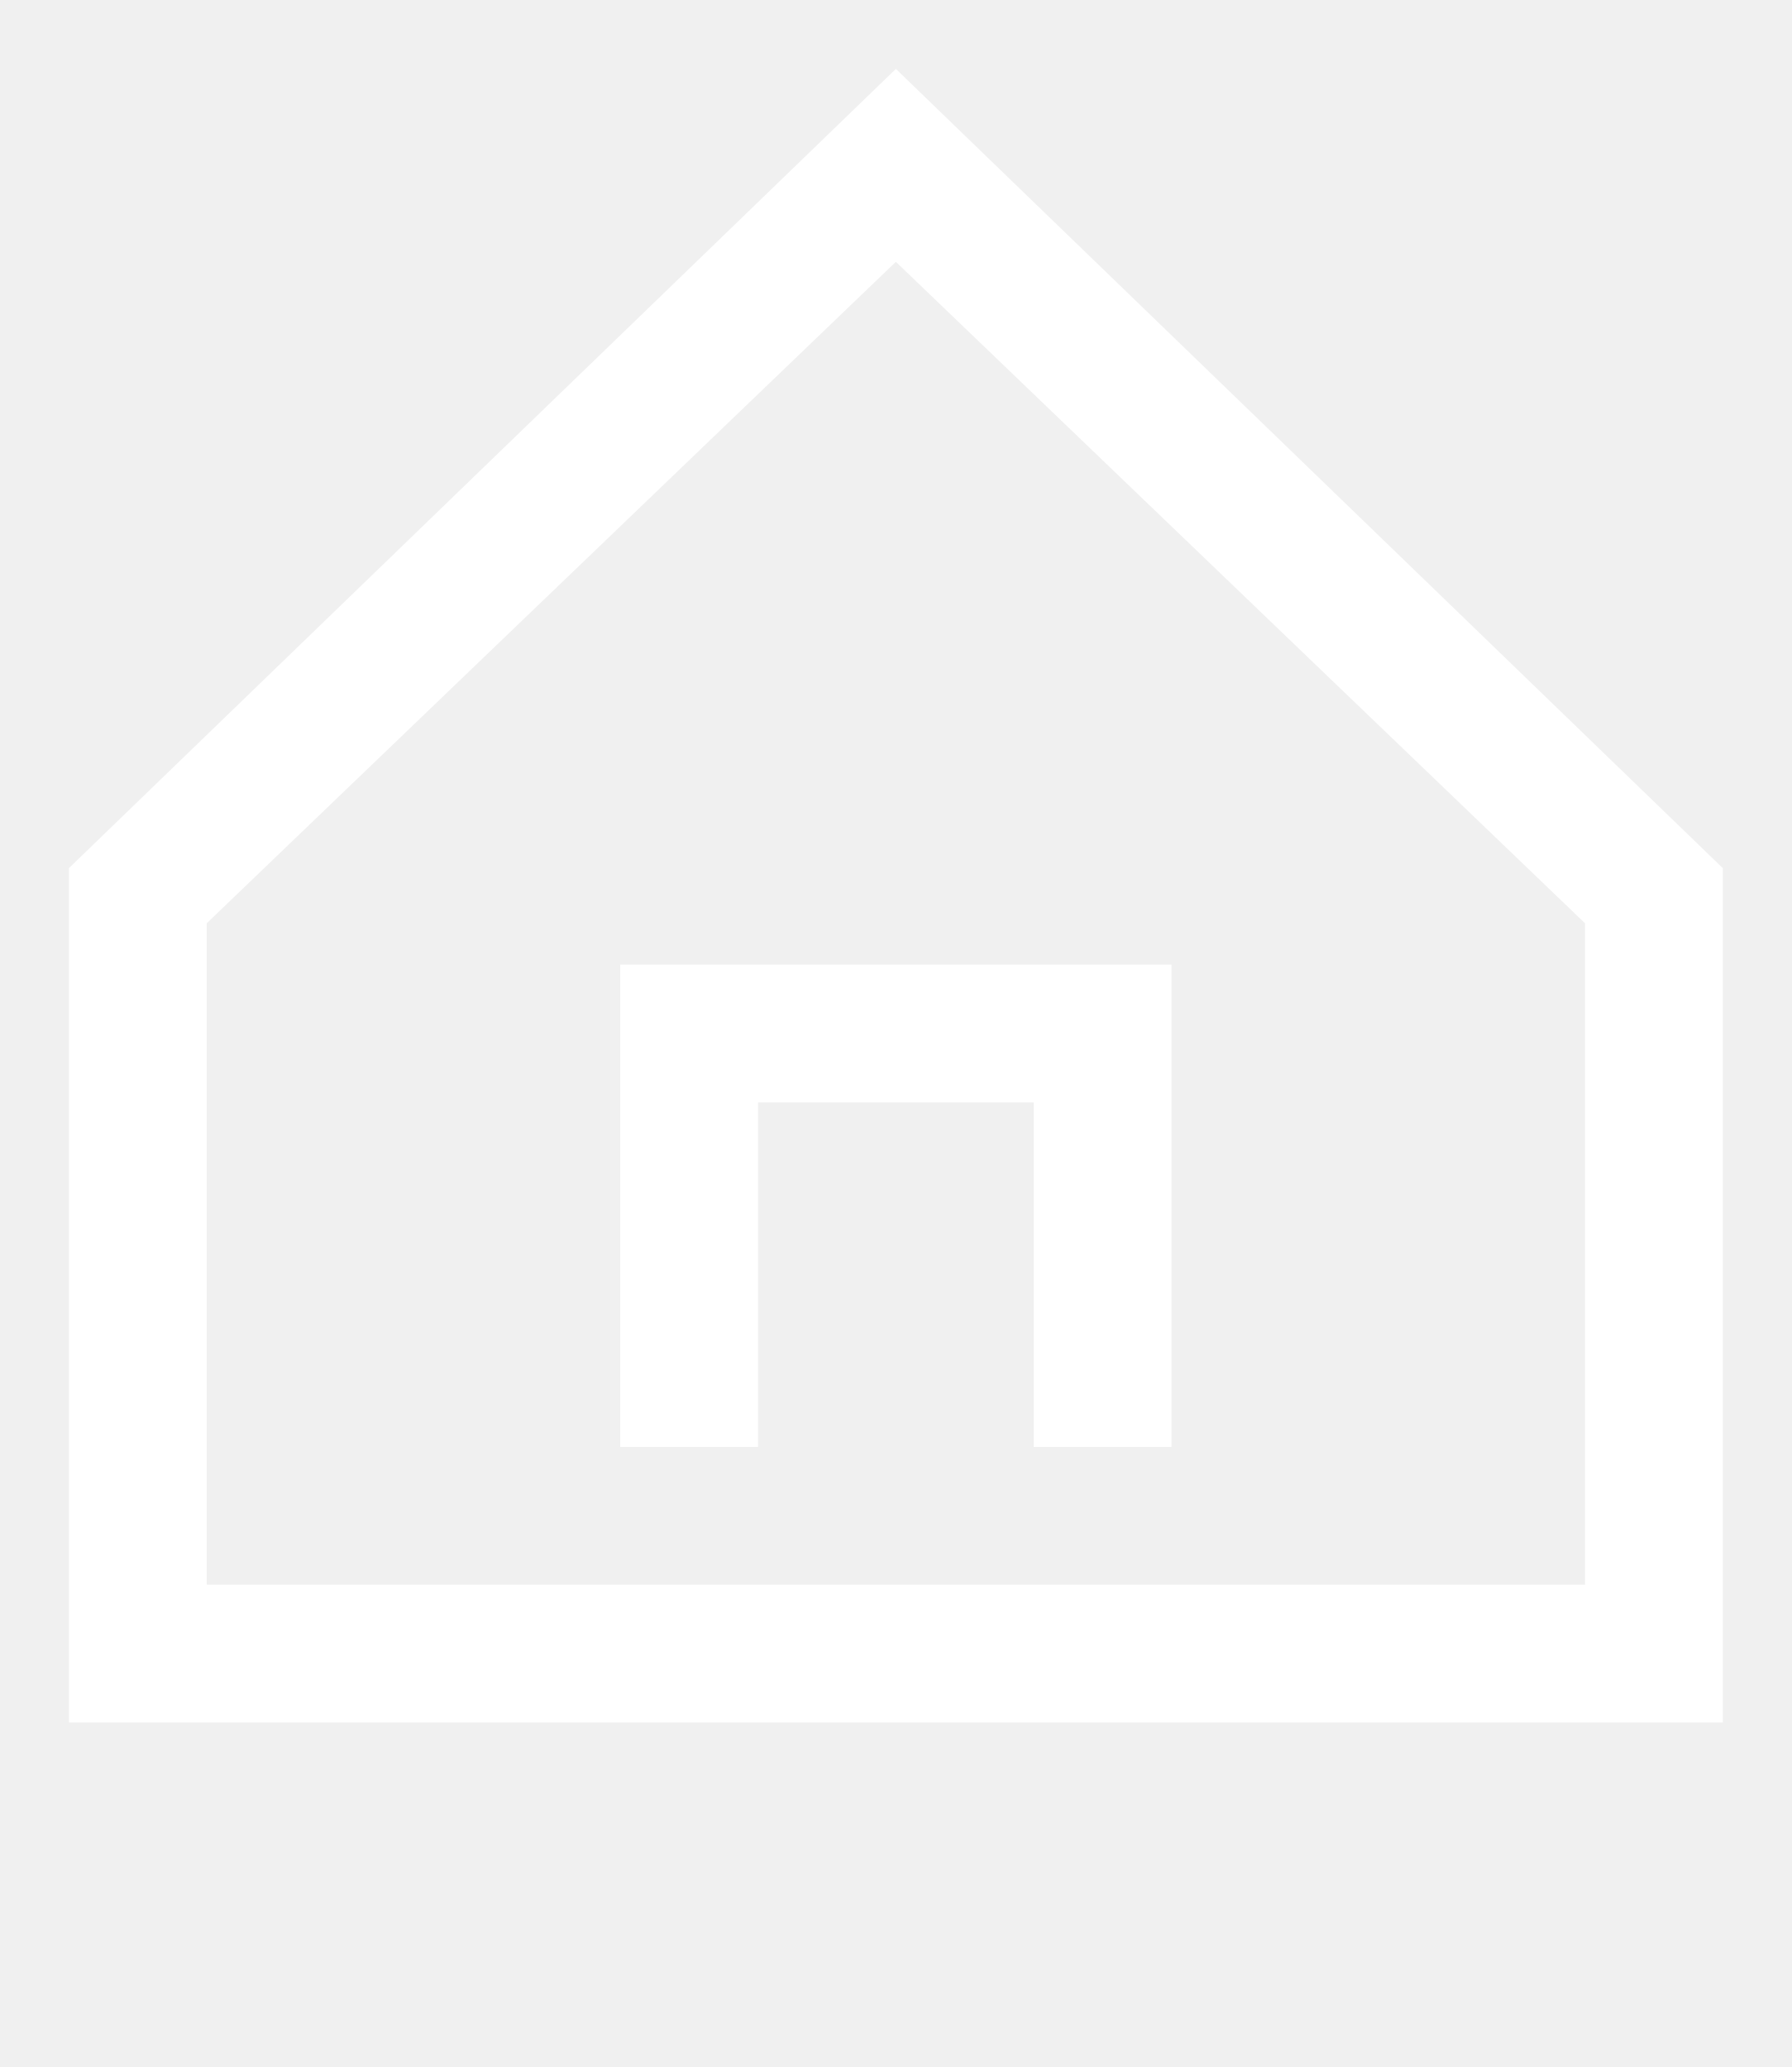
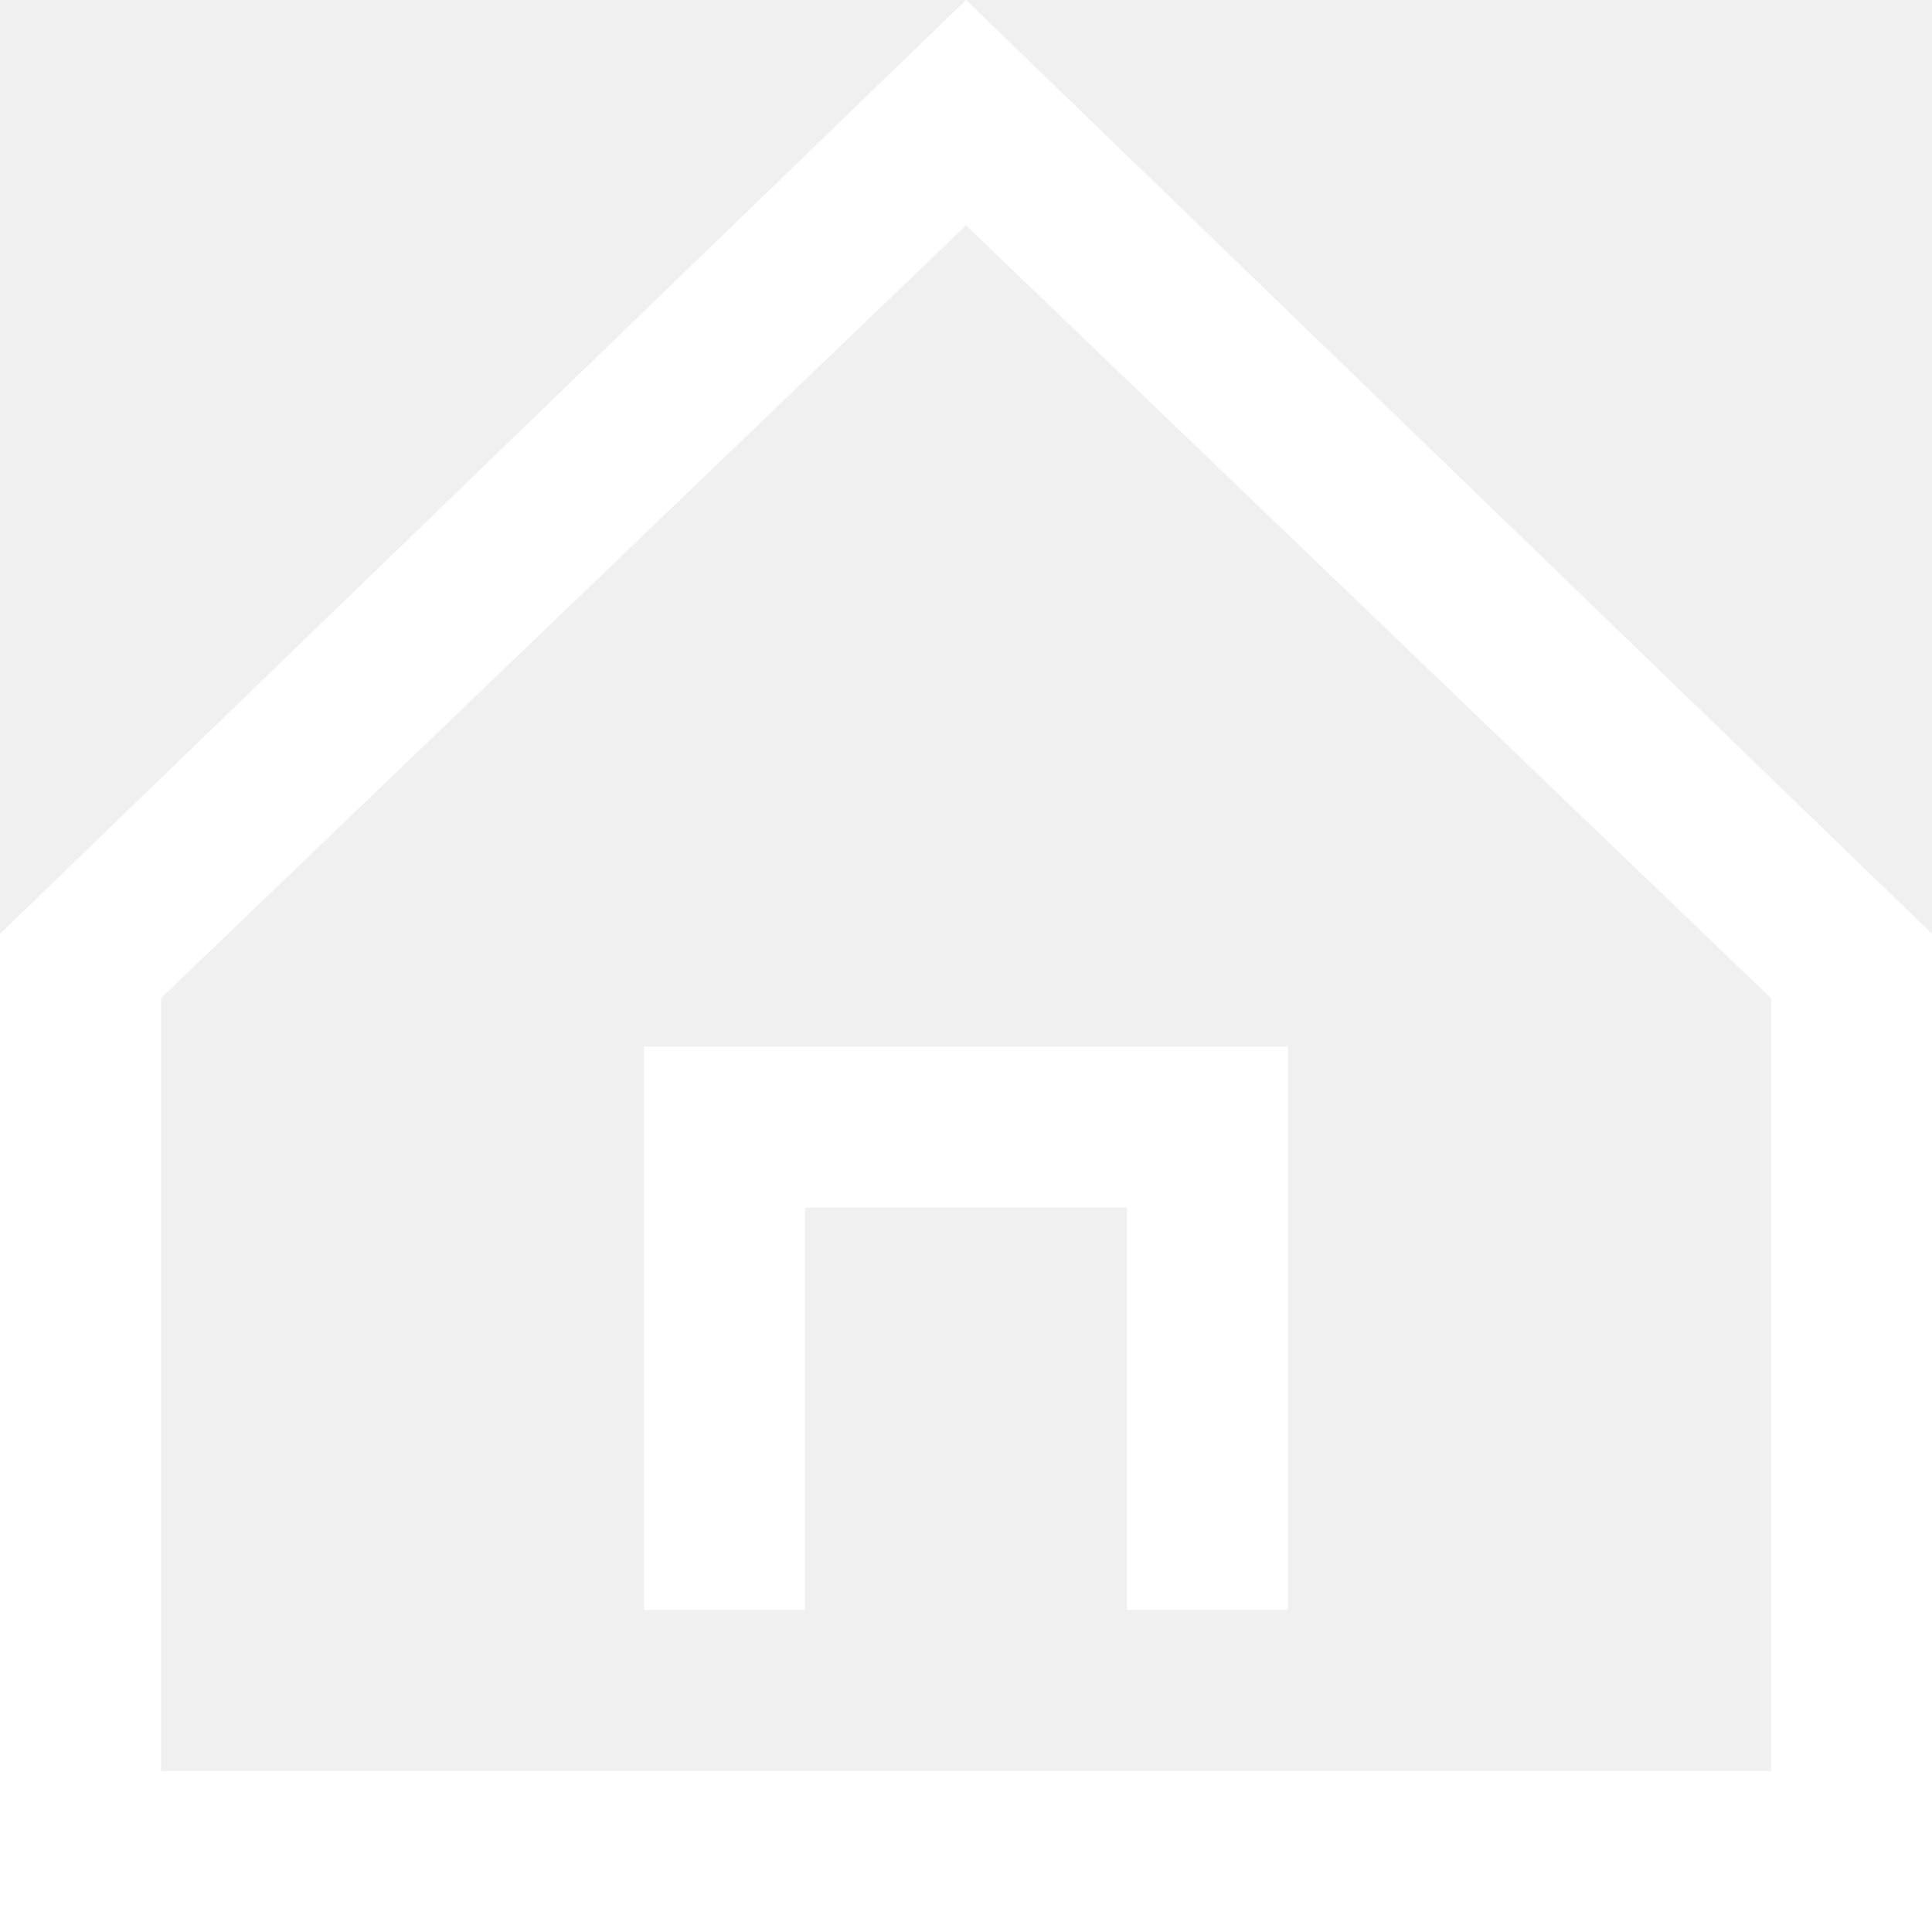
- <svg xmlns="http://www.w3.org/2000/svg" width="13" height="15" viewBox="0 0 13 15" fill="none">
-   <path d="M6.5.5l-6 5.8v6.2h12V6.3L6.5.5zm5 11h-10V6.7l5-4.8 5 4.8v4.8z" fill="#fff" />
-   <path d="M4.5 10.5h1V8h2v2.5h1V7h-4v3.5z" fill="#fff" />
+ <svg xmlns="http://www.w3.org/2000/svg" width="12" height="12" viewBox="0 0 12 12" fill="none">
+   <path d="M6 0L0 5.8V12H12V5.8L6 0ZM11 11H1V6.2L6 1.4L11 6.2V11Z" fill="white" />
+   <path d="M4 10H5V7.5H7V10H8V6.5H4V10Z" fill="white" />
</svg>
